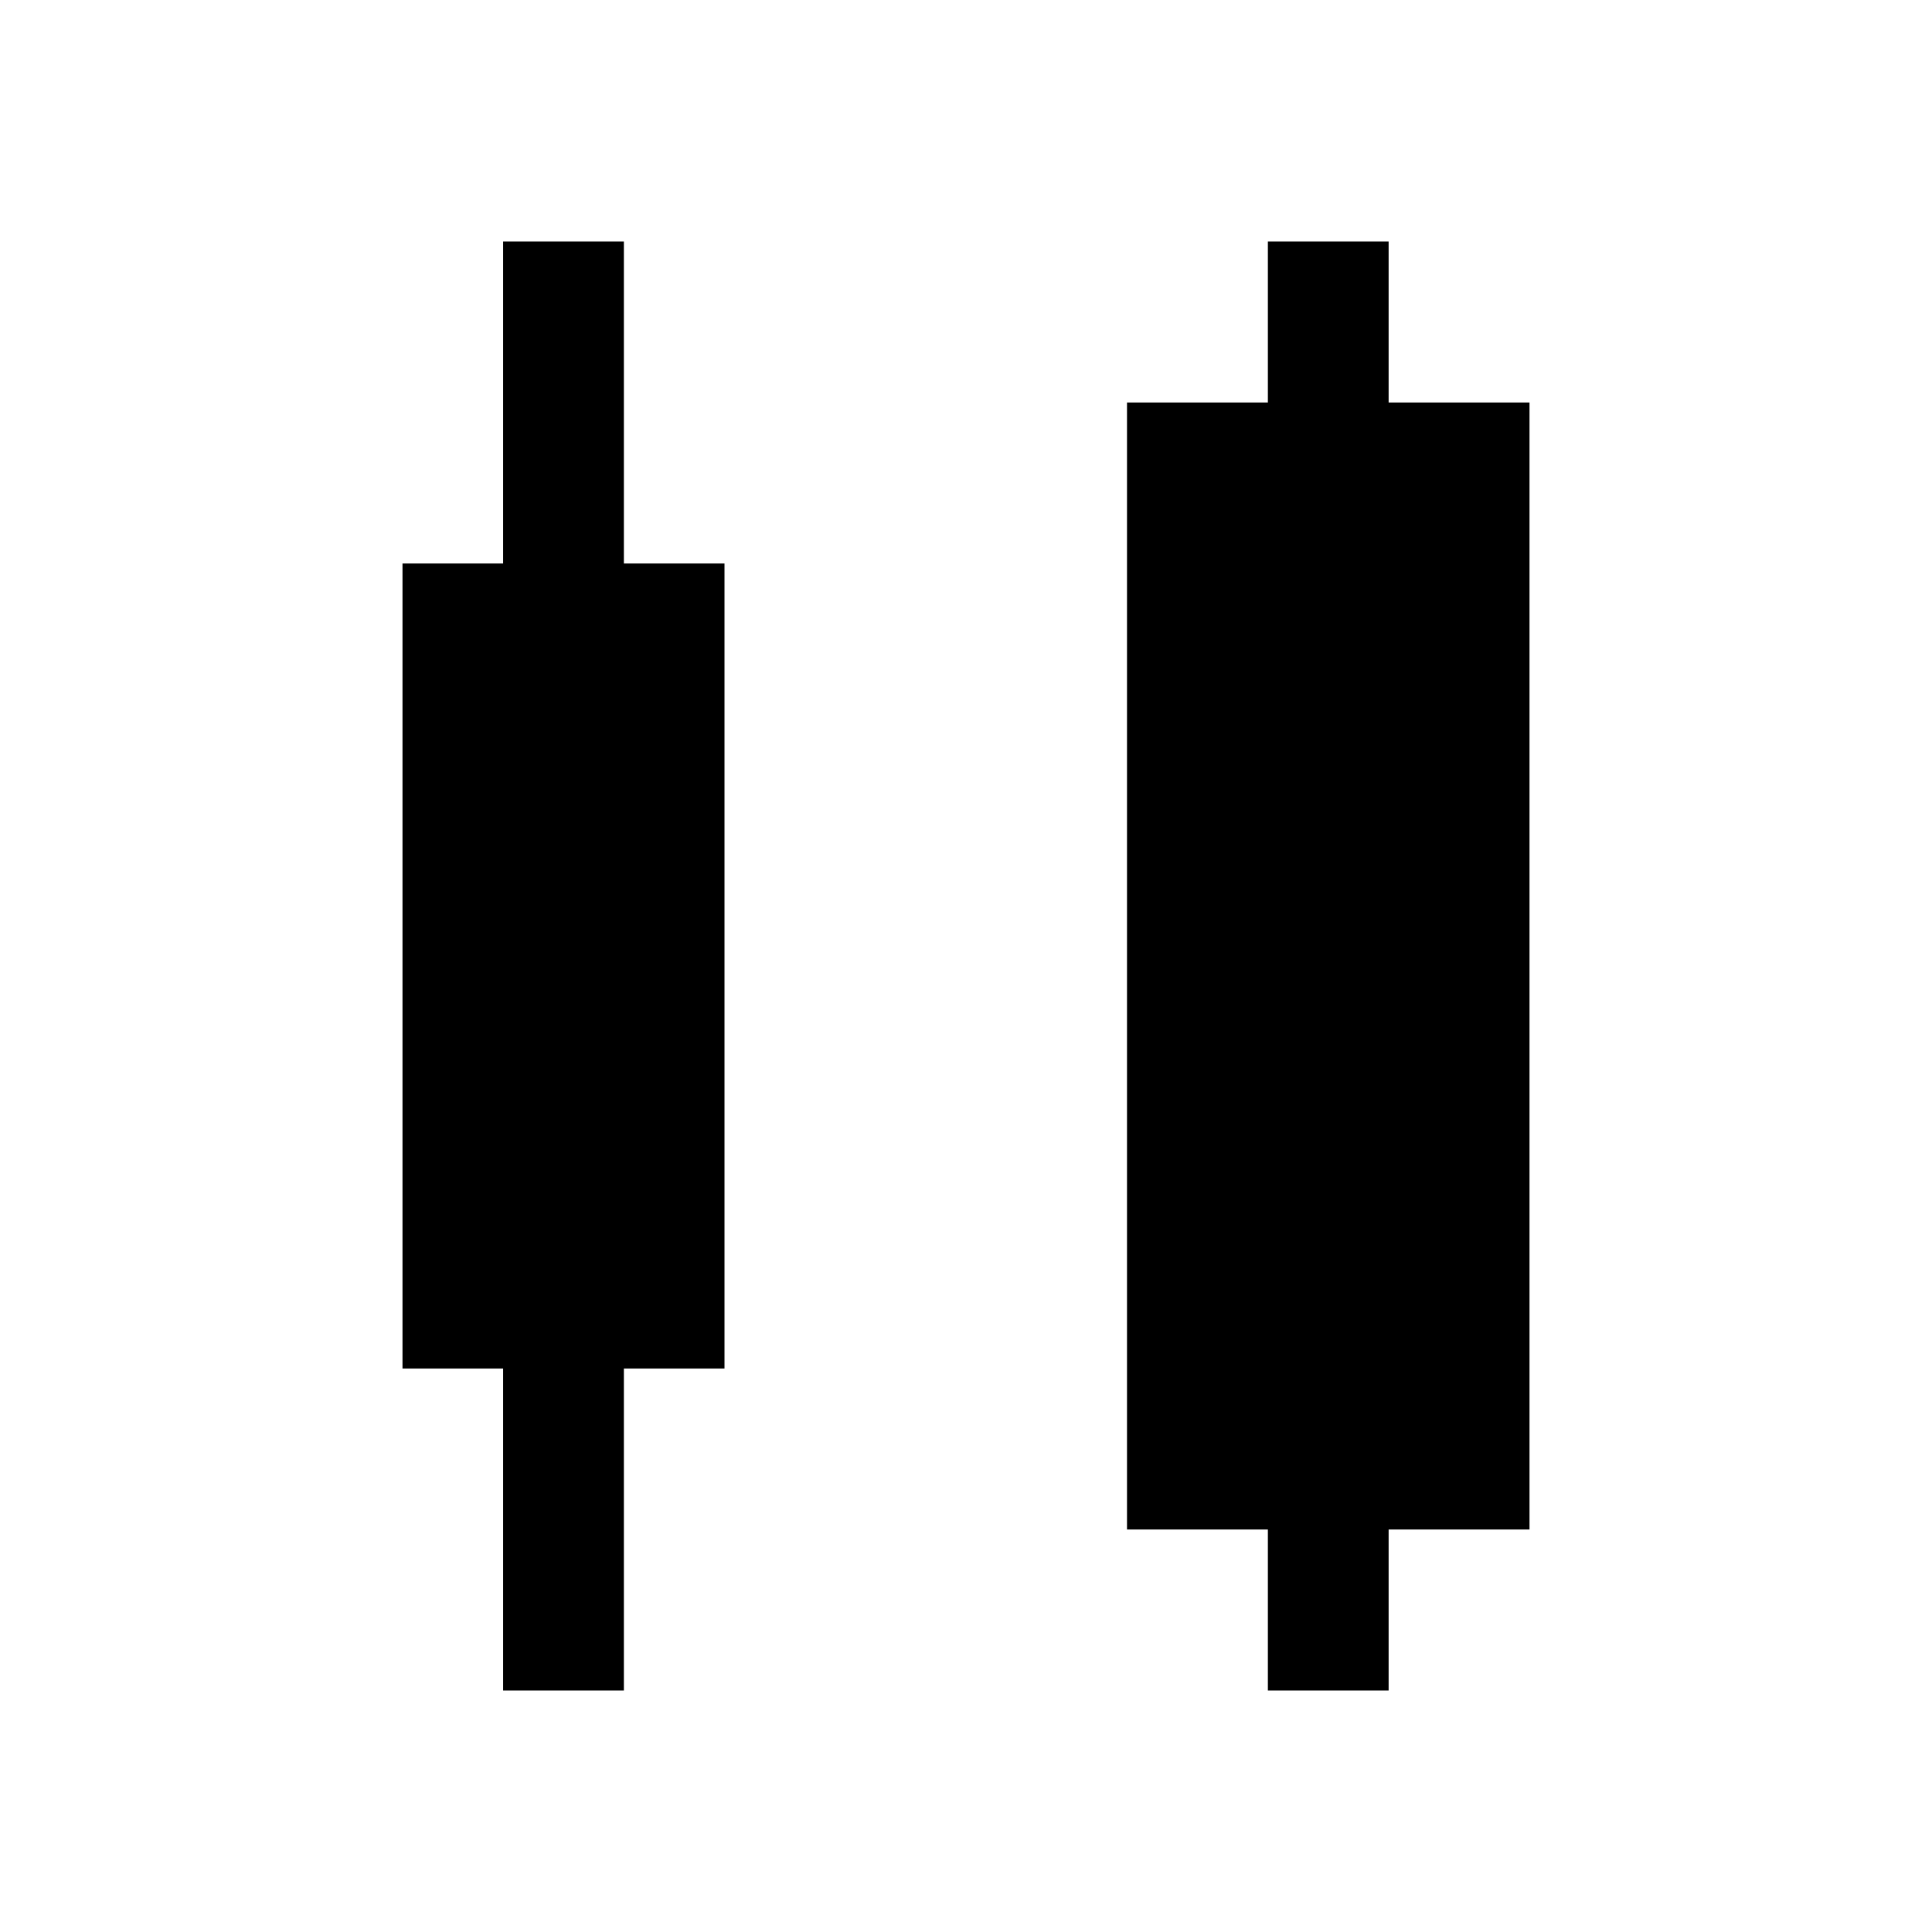
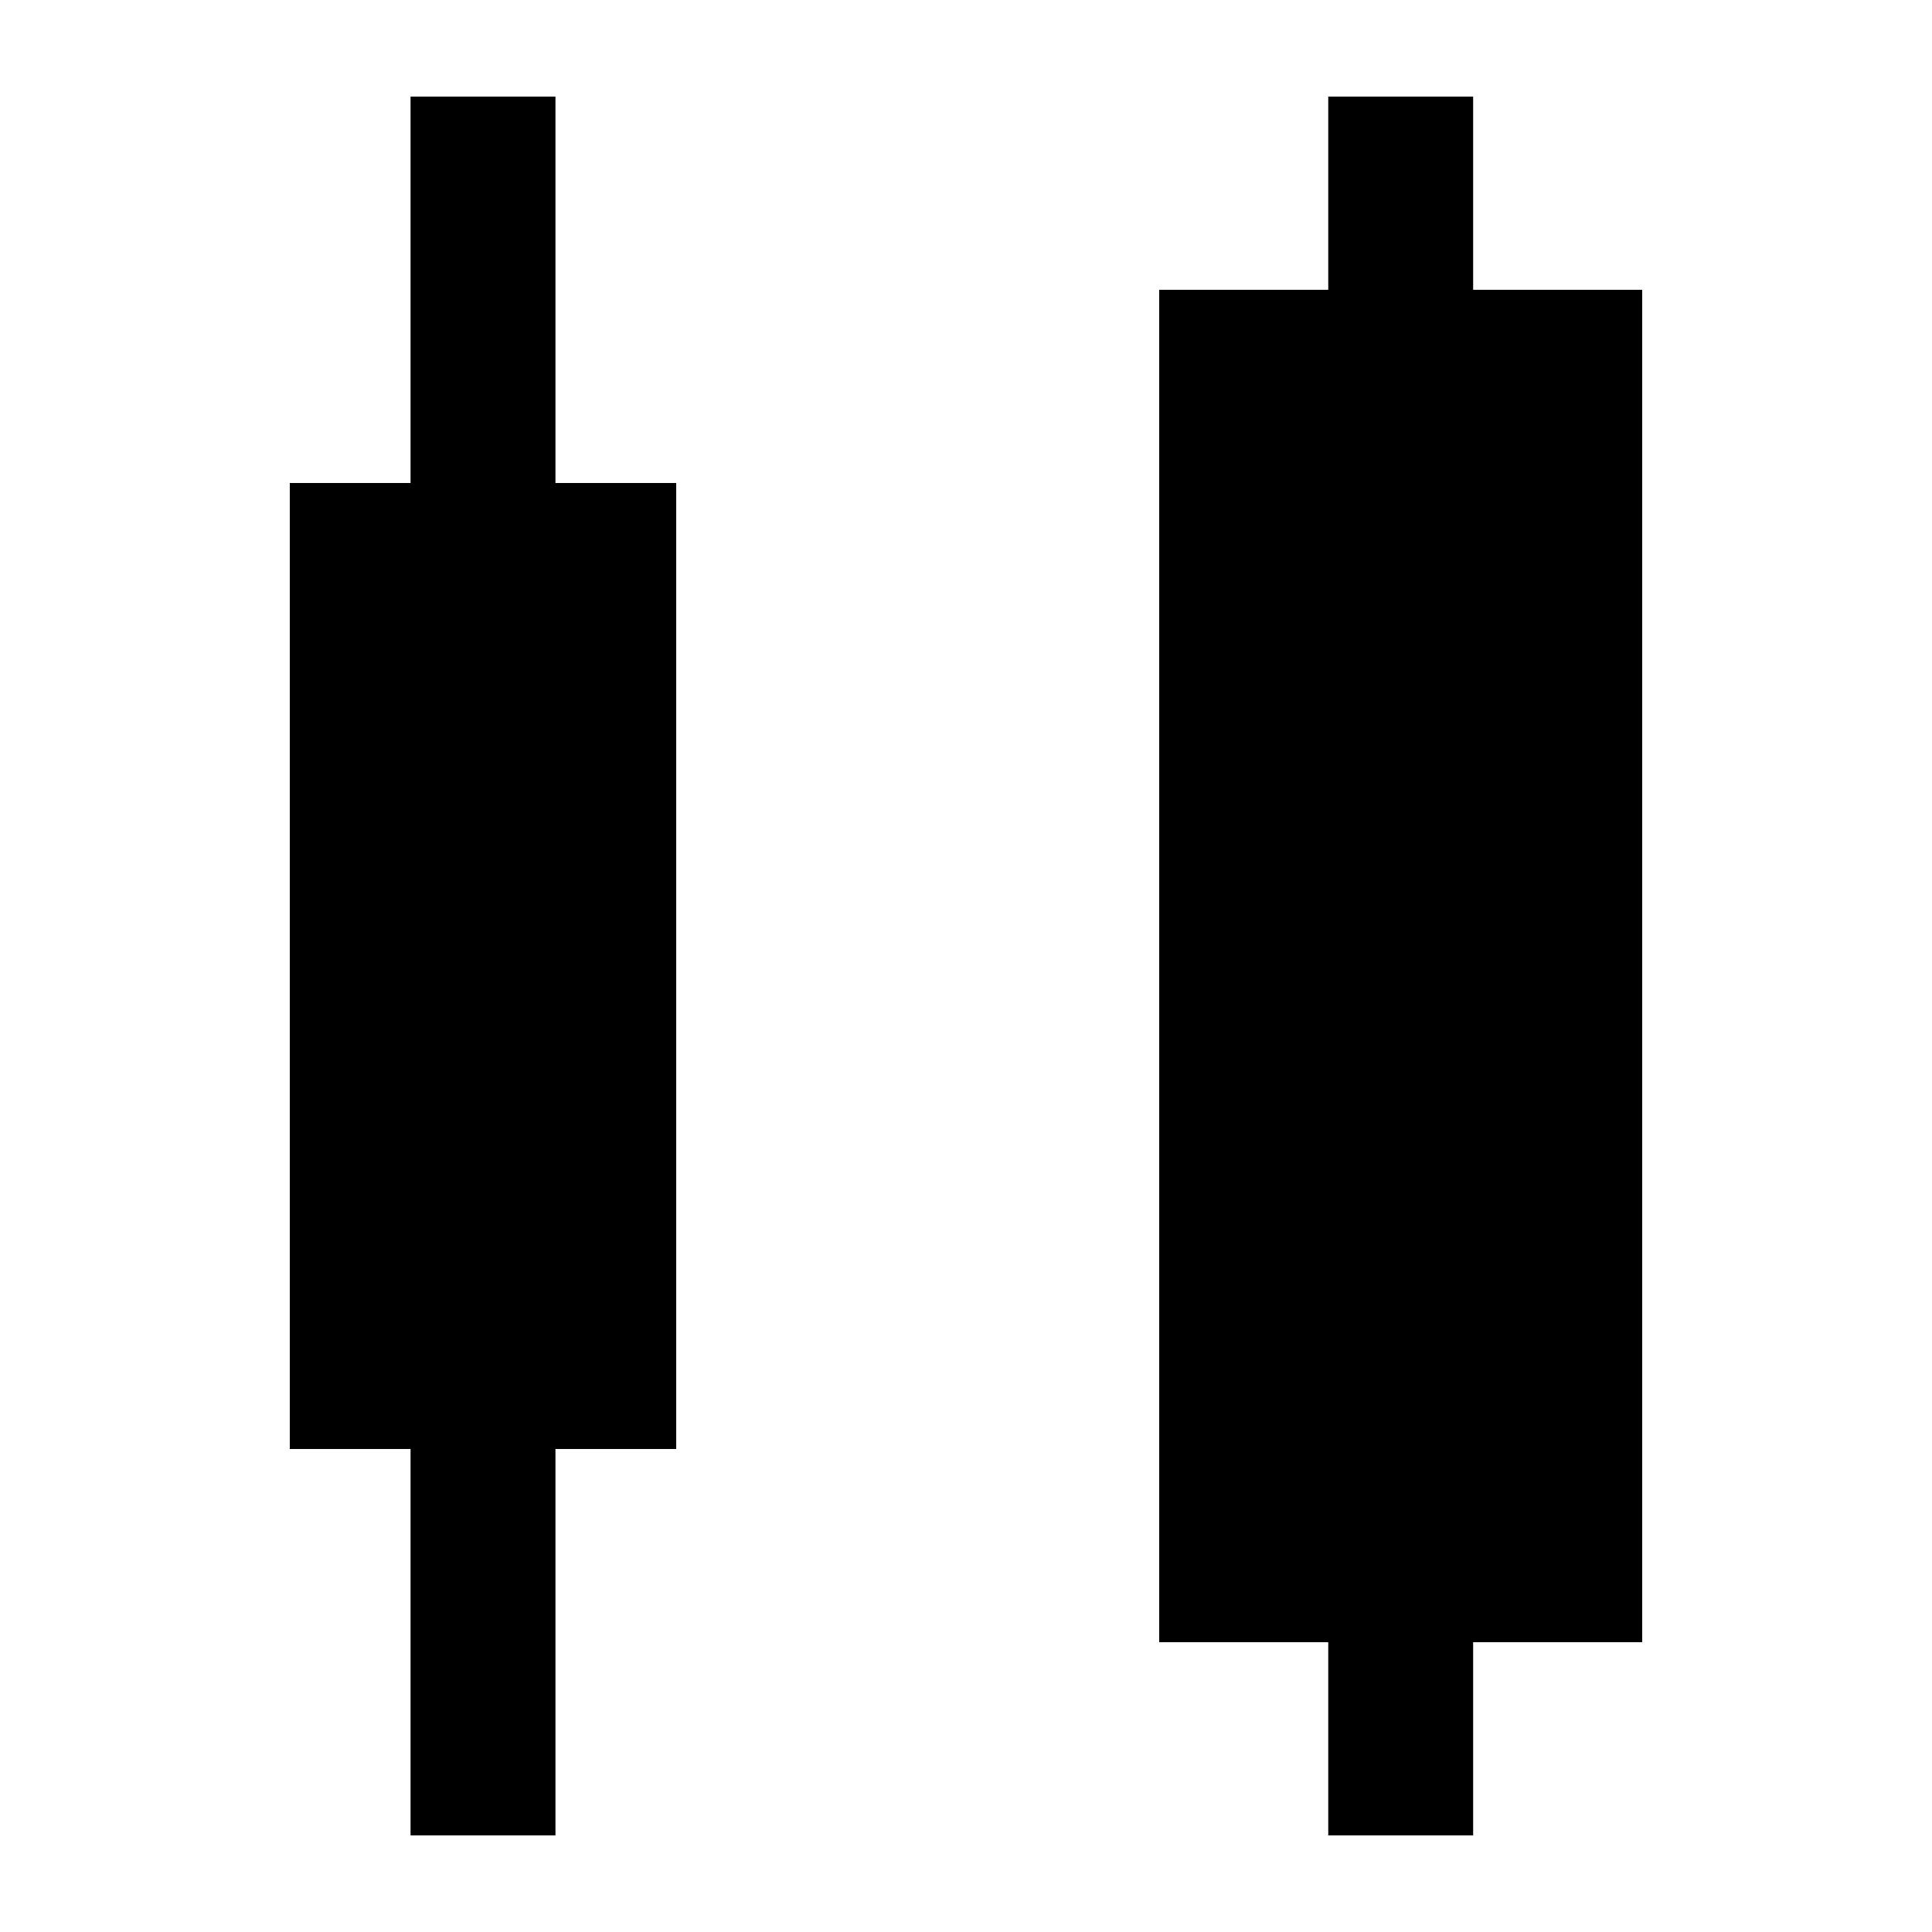
- <svg xmlns="http://www.w3.org/2000/svg" width="24" height="24" viewBox="0 0 24 24" fill="none" stroke="currentColor" stroke-width="1.5" stroke-linecap="butt" stroke-linejoin="miter">
+ <svg xmlns="http://www.w3.org/2000/svg" width="20" height="20" viewBox="2 2 20 20" fill="none" stroke="currentColor" stroke-width="1.5" stroke-linecap="butt" stroke-linejoin="miter">
  <path d="M7 3V21" stroke-width="1.5" />
  <path d="M16.5 3V21" stroke-width="1.5" />
  <rect x="5" y="7" width="4" height="10" fill="currentColor" fill-opacity="1.0" stroke="none" />
  <rect x="14" y="5" width="5" height="14" fill="currentColor" fill-opacity="1.0" stroke="none" />
</svg>
